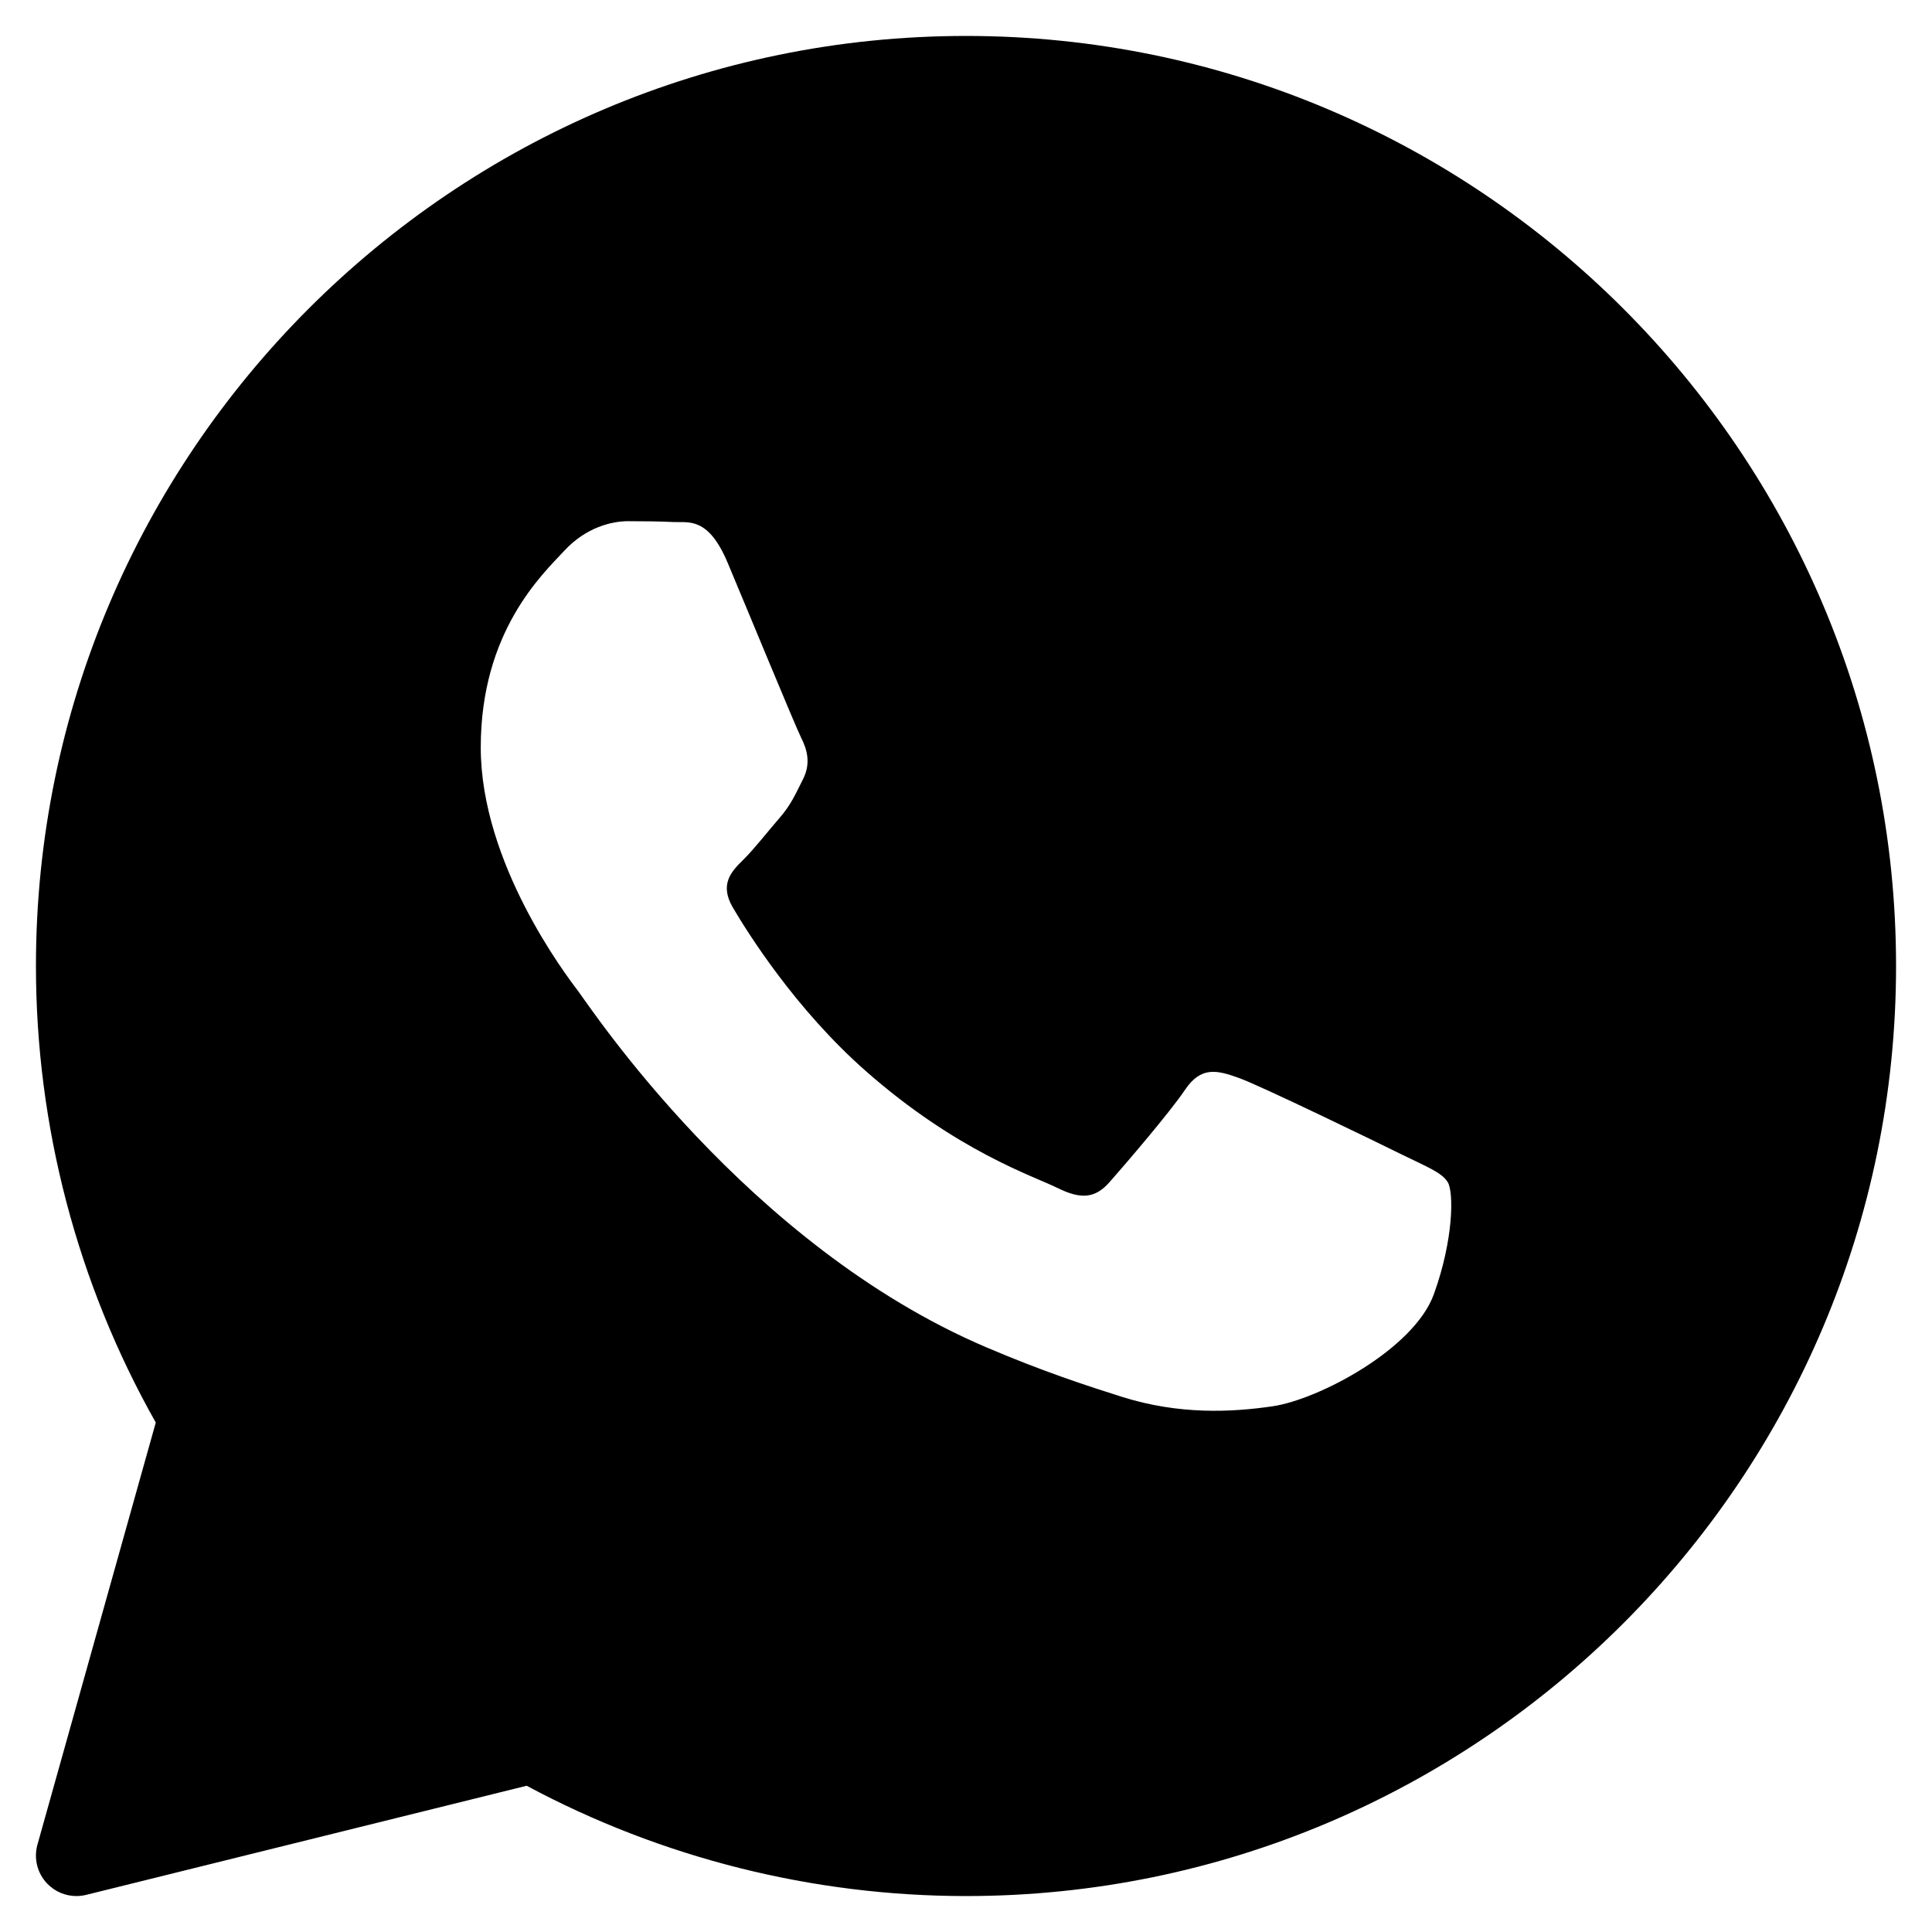
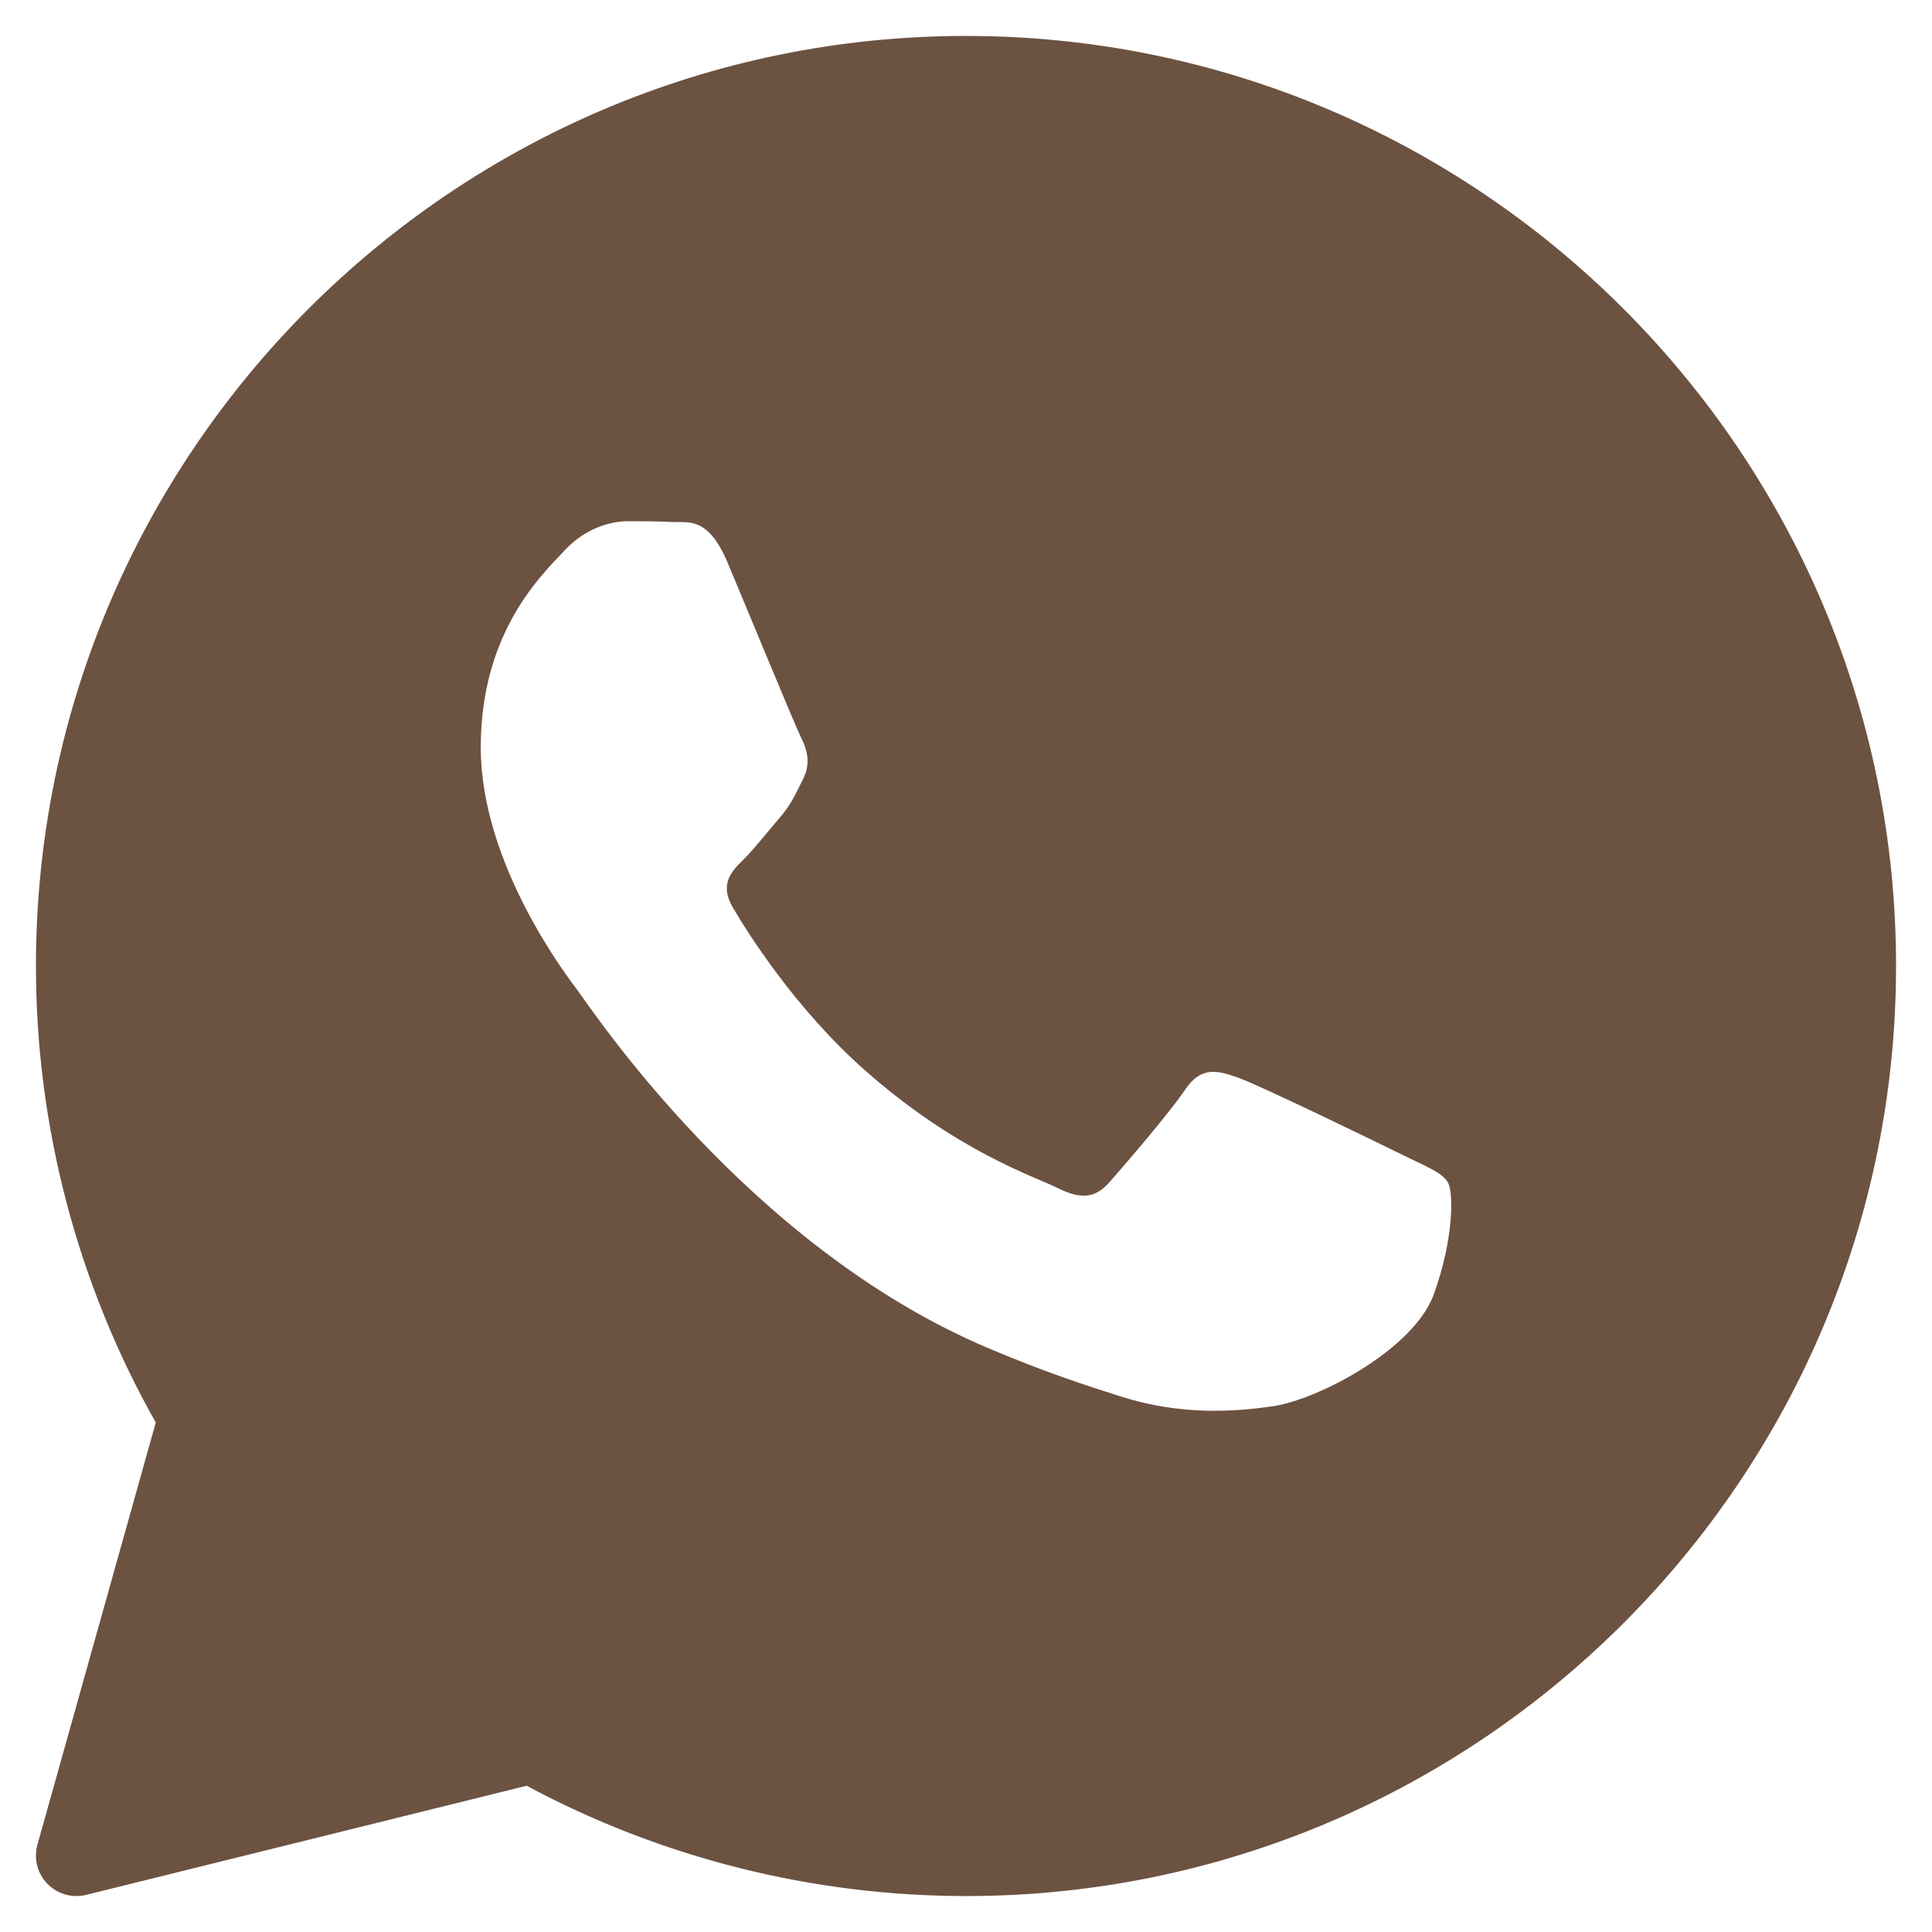
<svg xmlns="http://www.w3.org/2000/svg" width="43" height="43" viewBox="0 0 43 43" fill="none">
-   <path d="M21.5 0.8C10.086 0.8 0.8 10.086 0.8 21.5C0.8 25.064 1.721 28.569 3.467 31.661L0.833 41.057C0.747 41.366 0.831 41.697 1.054 41.926C1.226 42.104 1.46 42.2 1.7 42.2C1.772 42.2 1.845 42.191 1.916 42.174L11.722 39.745C14.717 41.352 18.089 42.2 21.5 42.2C32.914 42.2 42.2 32.914 42.2 21.5C42.2 10.086 32.914 0.8 21.5 0.8ZM31.913 28.805C31.47 30.03 29.346 31.149 28.326 31.299C27.409 31.433 26.25 31.491 24.977 31.091C24.206 30.848 23.216 30.526 21.948 29.985C16.617 27.712 13.136 22.412 12.87 22.062C12.604 21.712 10.7 19.217 10.7 16.635C10.7 14.053 12.072 12.783 12.56 12.257C13.048 11.731 13.623 11.6 13.978 11.6C14.332 11.6 14.686 11.604 14.996 11.619C15.323 11.635 15.761 11.496 16.193 12.52C16.635 13.571 17.698 16.153 17.83 16.417C17.963 16.68 18.051 16.986 17.875 17.337C17.698 17.687 17.61 17.905 17.344 18.212C17.077 18.519 16.786 18.896 16.546 19.132C16.28 19.394 16.004 19.677 16.313 20.203C16.623 20.729 17.689 22.447 19.27 23.838C21.299 25.626 23.012 26.18 23.543 26.443C24.074 26.706 24.384 26.662 24.694 26.311C25.004 25.96 26.022 24.779 26.376 24.254C26.73 23.729 27.084 23.816 27.572 23.991C28.06 24.166 30.673 25.435 31.204 25.698C31.735 25.96 32.089 26.092 32.222 26.311C32.356 26.528 32.356 27.58 31.913 28.805Z" fill="#000000" />
+   <path d="M21.5 0.8C10.086 0.8 0.8 10.086 0.8 21.5C0.8 25.064 1.721 28.569 3.467 31.661L0.833 41.057C0.747 41.366 0.831 41.697 1.054 41.926C1.226 42.104 1.46 42.2 1.7 42.2C1.772 42.2 1.845 42.191 1.916 42.174L11.722 39.745C14.717 41.352 18.089 42.2 21.5 42.2C32.914 42.2 42.2 32.914 42.2 21.5C42.2 10.086 32.914 0.8 21.5 0.8ZM31.913 28.805C31.47 30.03 29.346 31.149 28.326 31.299C27.409 31.433 26.25 31.491 24.977 31.091C24.206 30.848 23.216 30.526 21.948 29.985C16.617 27.712 13.136 22.412 12.87 22.062C12.604 21.712 10.7 19.217 10.7 16.635C10.7 14.053 12.072 12.783 12.56 12.257C13.048 11.731 13.623 11.6 13.978 11.6C14.332 11.6 14.686 11.604 14.996 11.619C15.323 11.635 15.761 11.496 16.193 12.52C16.635 13.571 17.698 16.153 17.83 16.417C17.963 16.68 18.051 16.986 17.875 17.337C17.698 17.687 17.61 17.905 17.344 18.212C17.077 18.519 16.786 18.896 16.546 19.132C16.28 19.394 16.004 19.677 16.313 20.203C16.623 20.729 17.689 22.447 19.27 23.838C21.299 25.626 23.012 26.18 23.543 26.443C24.074 26.706 24.384 26.662 24.694 26.311C25.004 25.96 26.022 24.779 26.376 24.254C26.73 23.729 27.084 23.816 27.572 23.991C28.06 24.166 30.673 25.435 31.204 25.698C31.735 25.96 32.089 26.092 32.222 26.311C32.356 26.528 32.356 27.58 31.913 28.805Z" fill="#6C5241" />
</svg>
